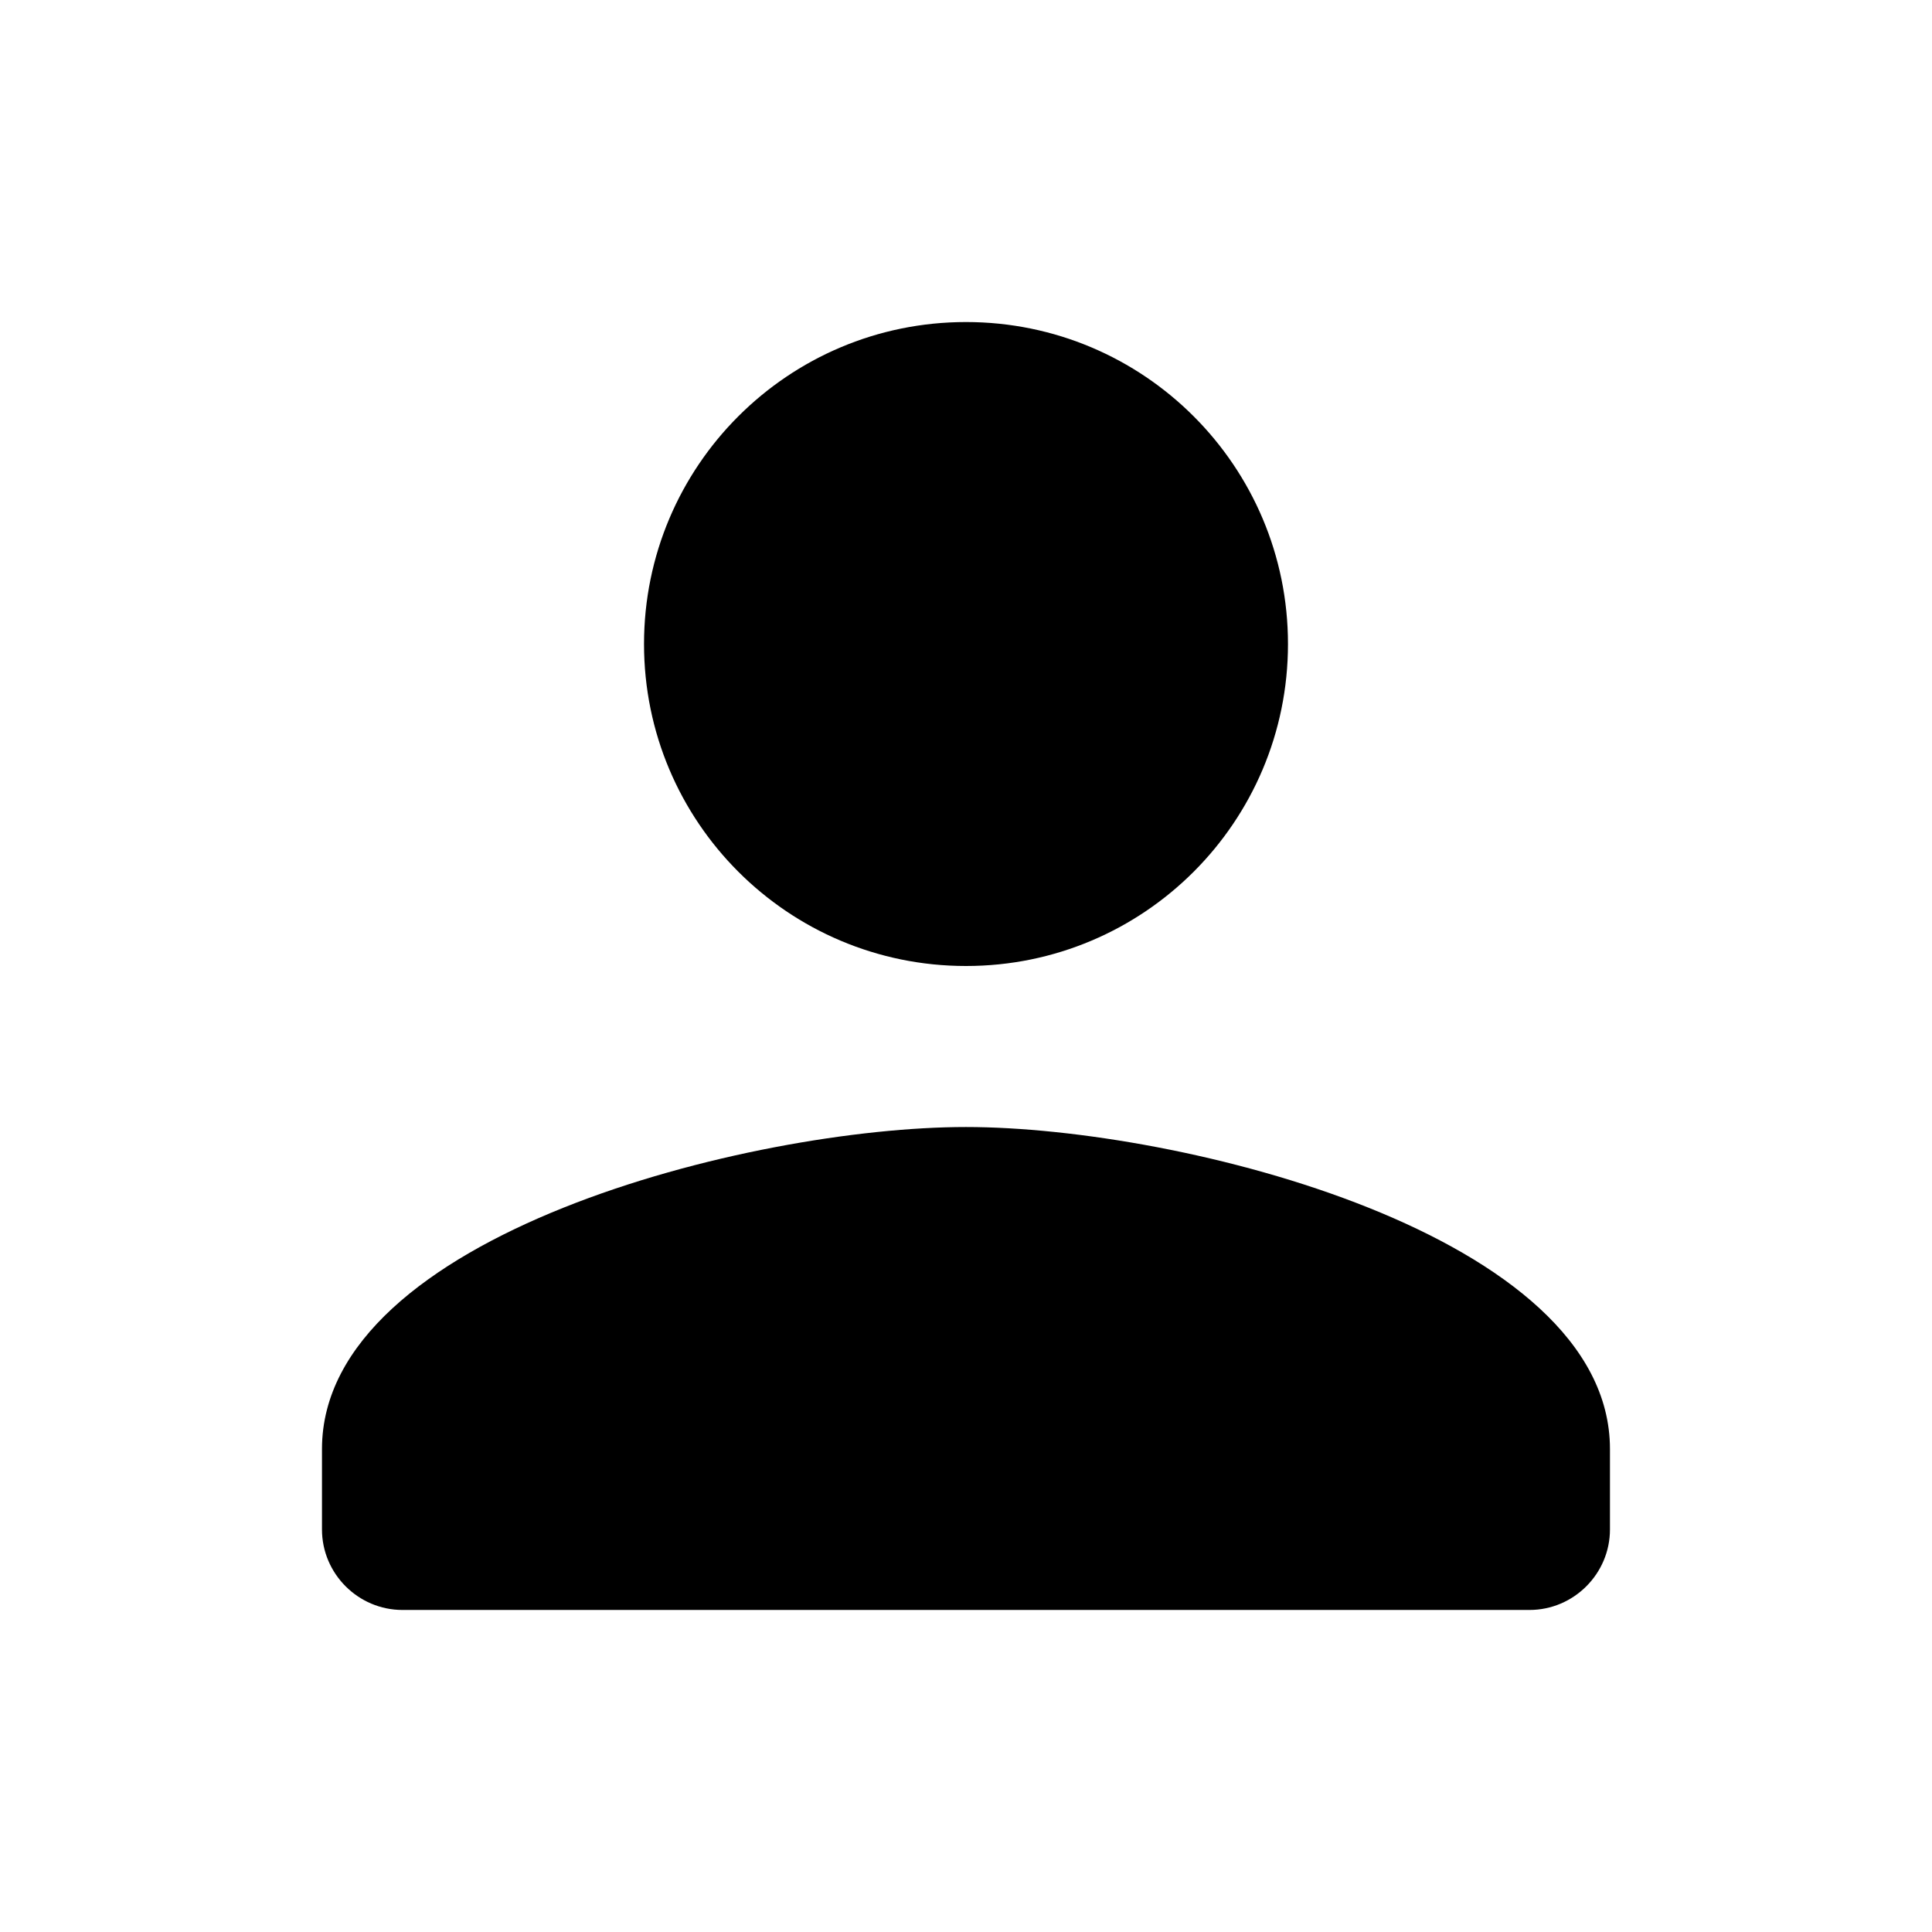
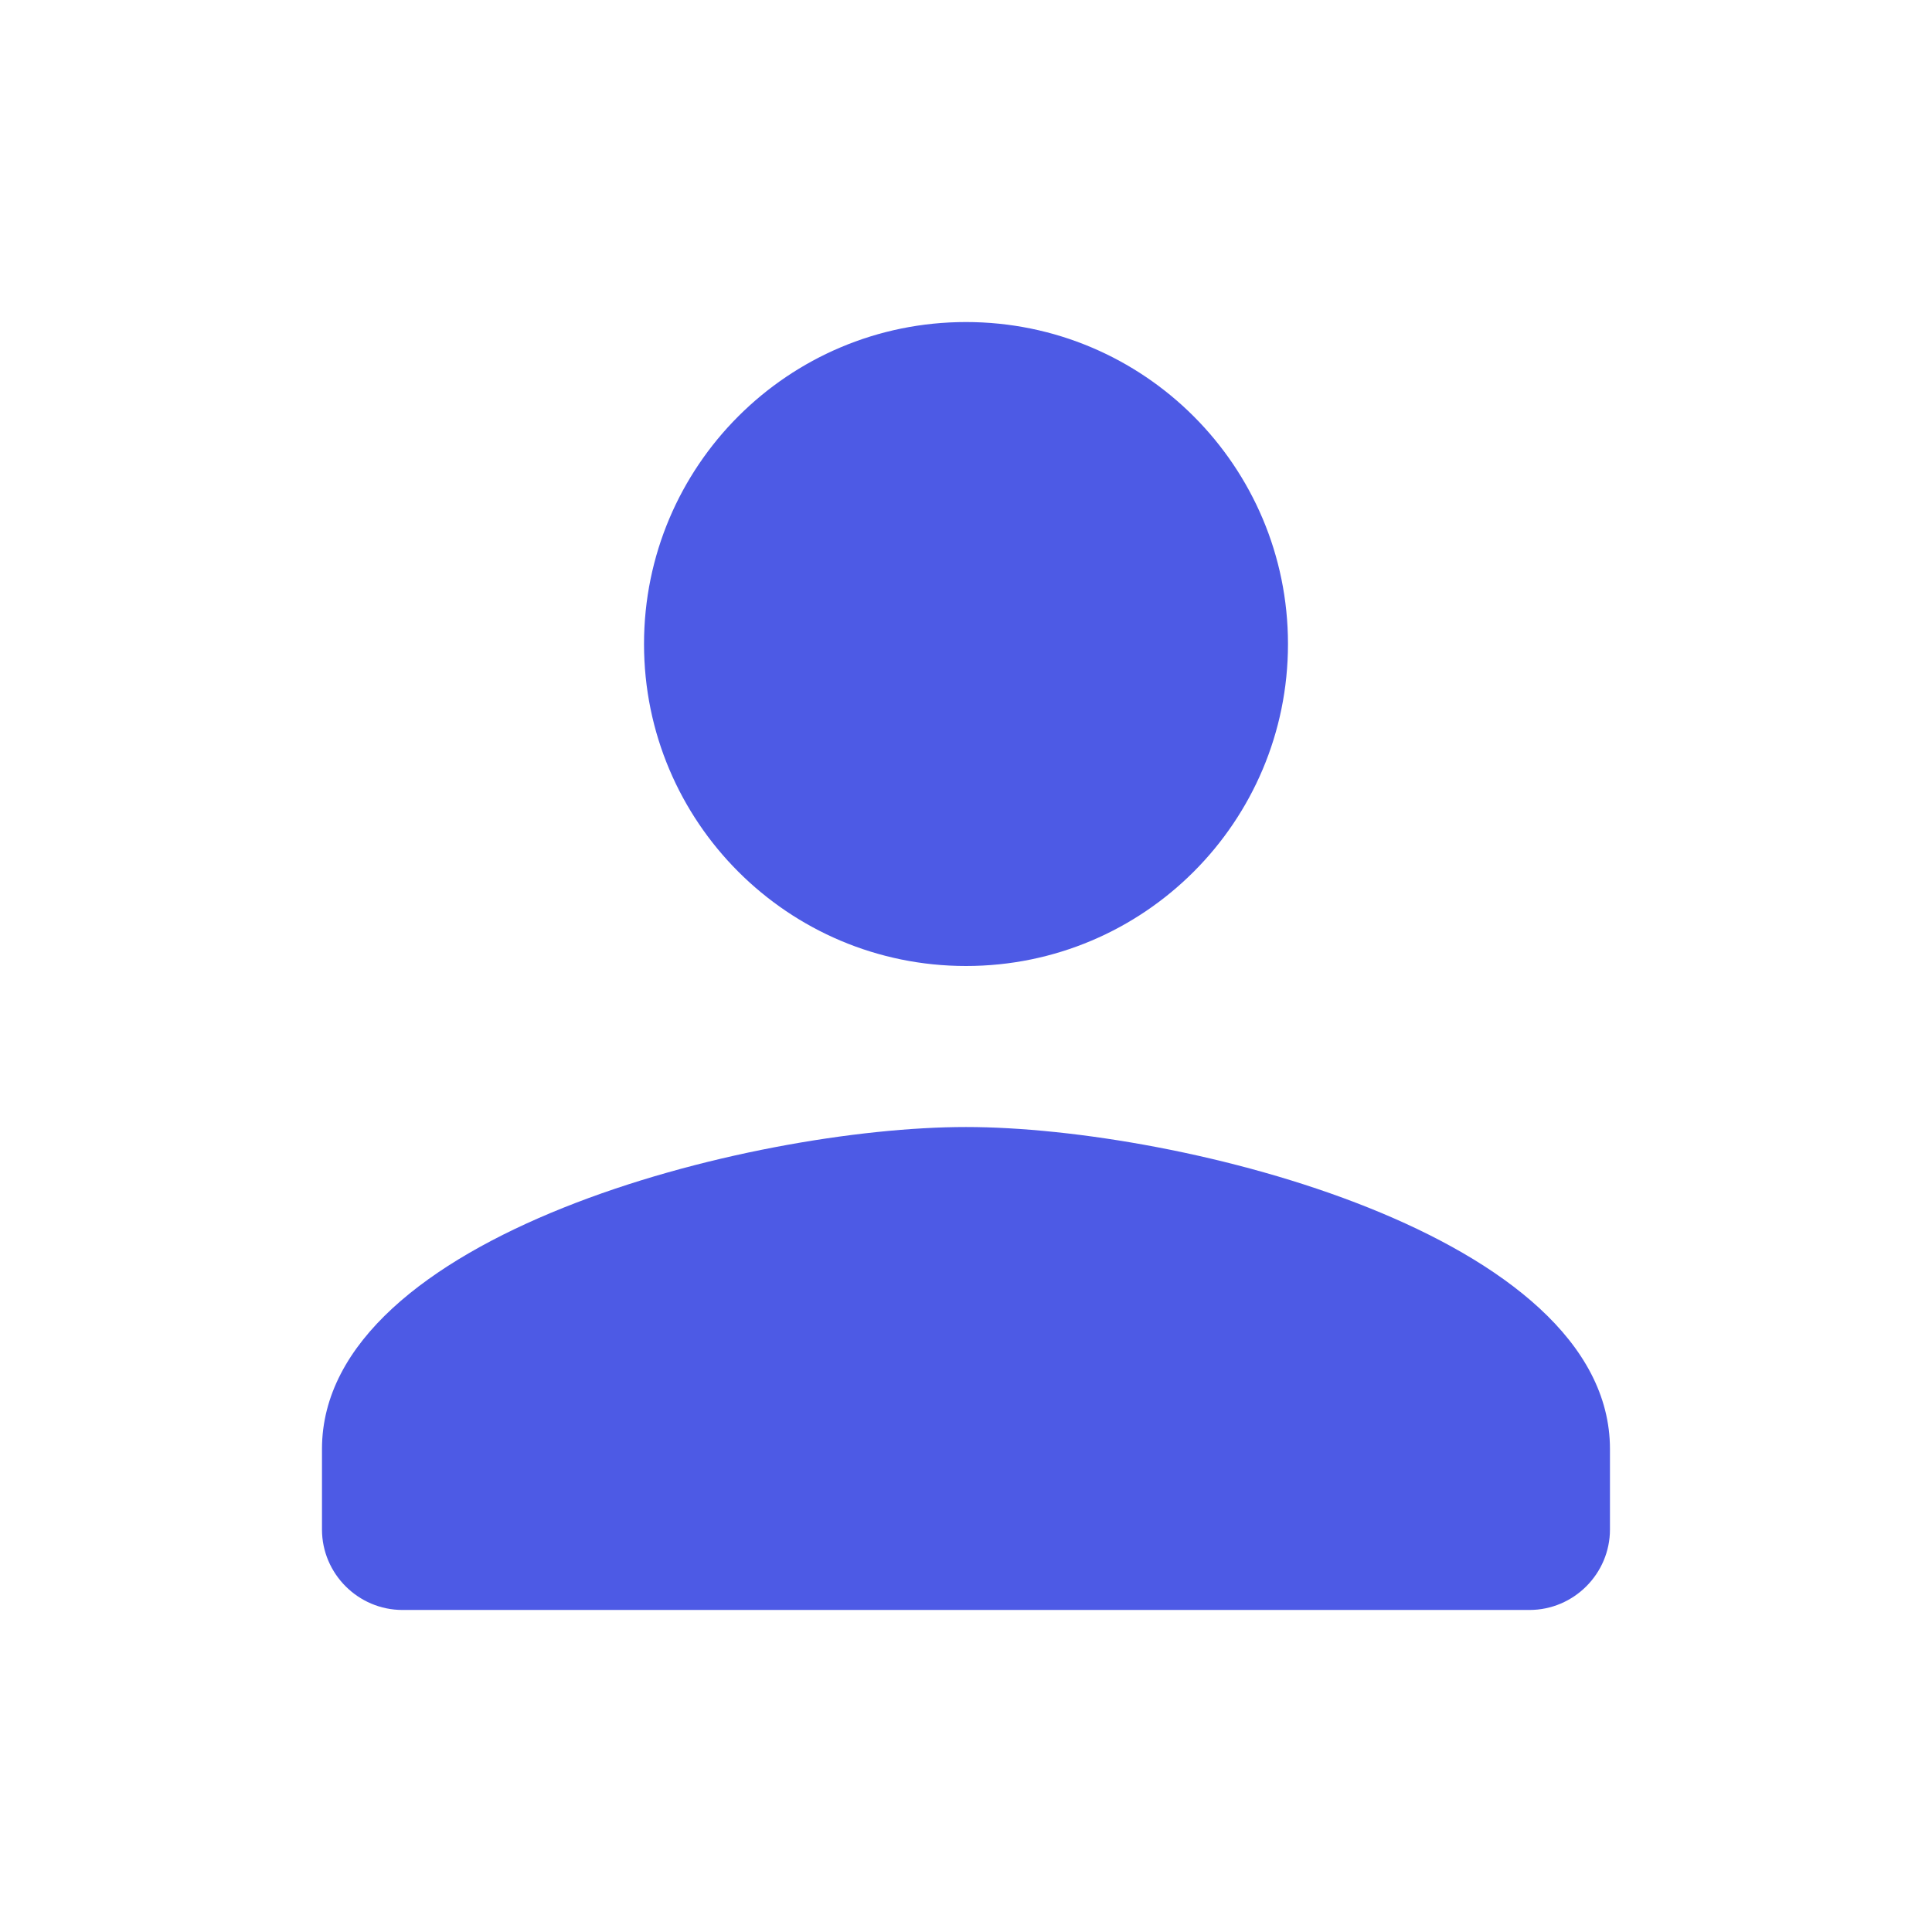
<svg xmlns="http://www.w3.org/2000/svg" version="1.1" width="32" height="32" viewBox="0 0 32 32">
-   <path d="M16 16c2.947 0 5.333-2.387 5.333-5.333s-2.387-5.333-5.333-5.333c-2.947 0-5.333 2.387-5.333 5.333s2.387 5.333 5.333 5.333zM16 18.667c-3.56 0-10.667 1.787-10.667 5.333v1.333c0 0.733 0.6 1.333 1.333 1.333h18.667c0.733 0 1.333-0.6 1.333-1.333v-1.333c0-3.547-7.107-5.333-10.667-5.333z" />
+   <path fill="#4d5ae5" d="M16 16c2.947 0 5.333-2.387 5.333-5.333s-2.387-5.333-5.333-5.333c-2.947 0-5.333 2.387-5.333 5.333s2.387 5.333 5.333 5.333zM16 18.667c-3.56 0-10.667 1.787-10.667 5.333v1.333c0 0.733 0.6 1.333 1.333 1.333h18.667c0.733 0 1.333-0.6 1.333-1.333v-1.333c0-3.547-7.107-5.333-10.667-5.333z" />
</svg>
